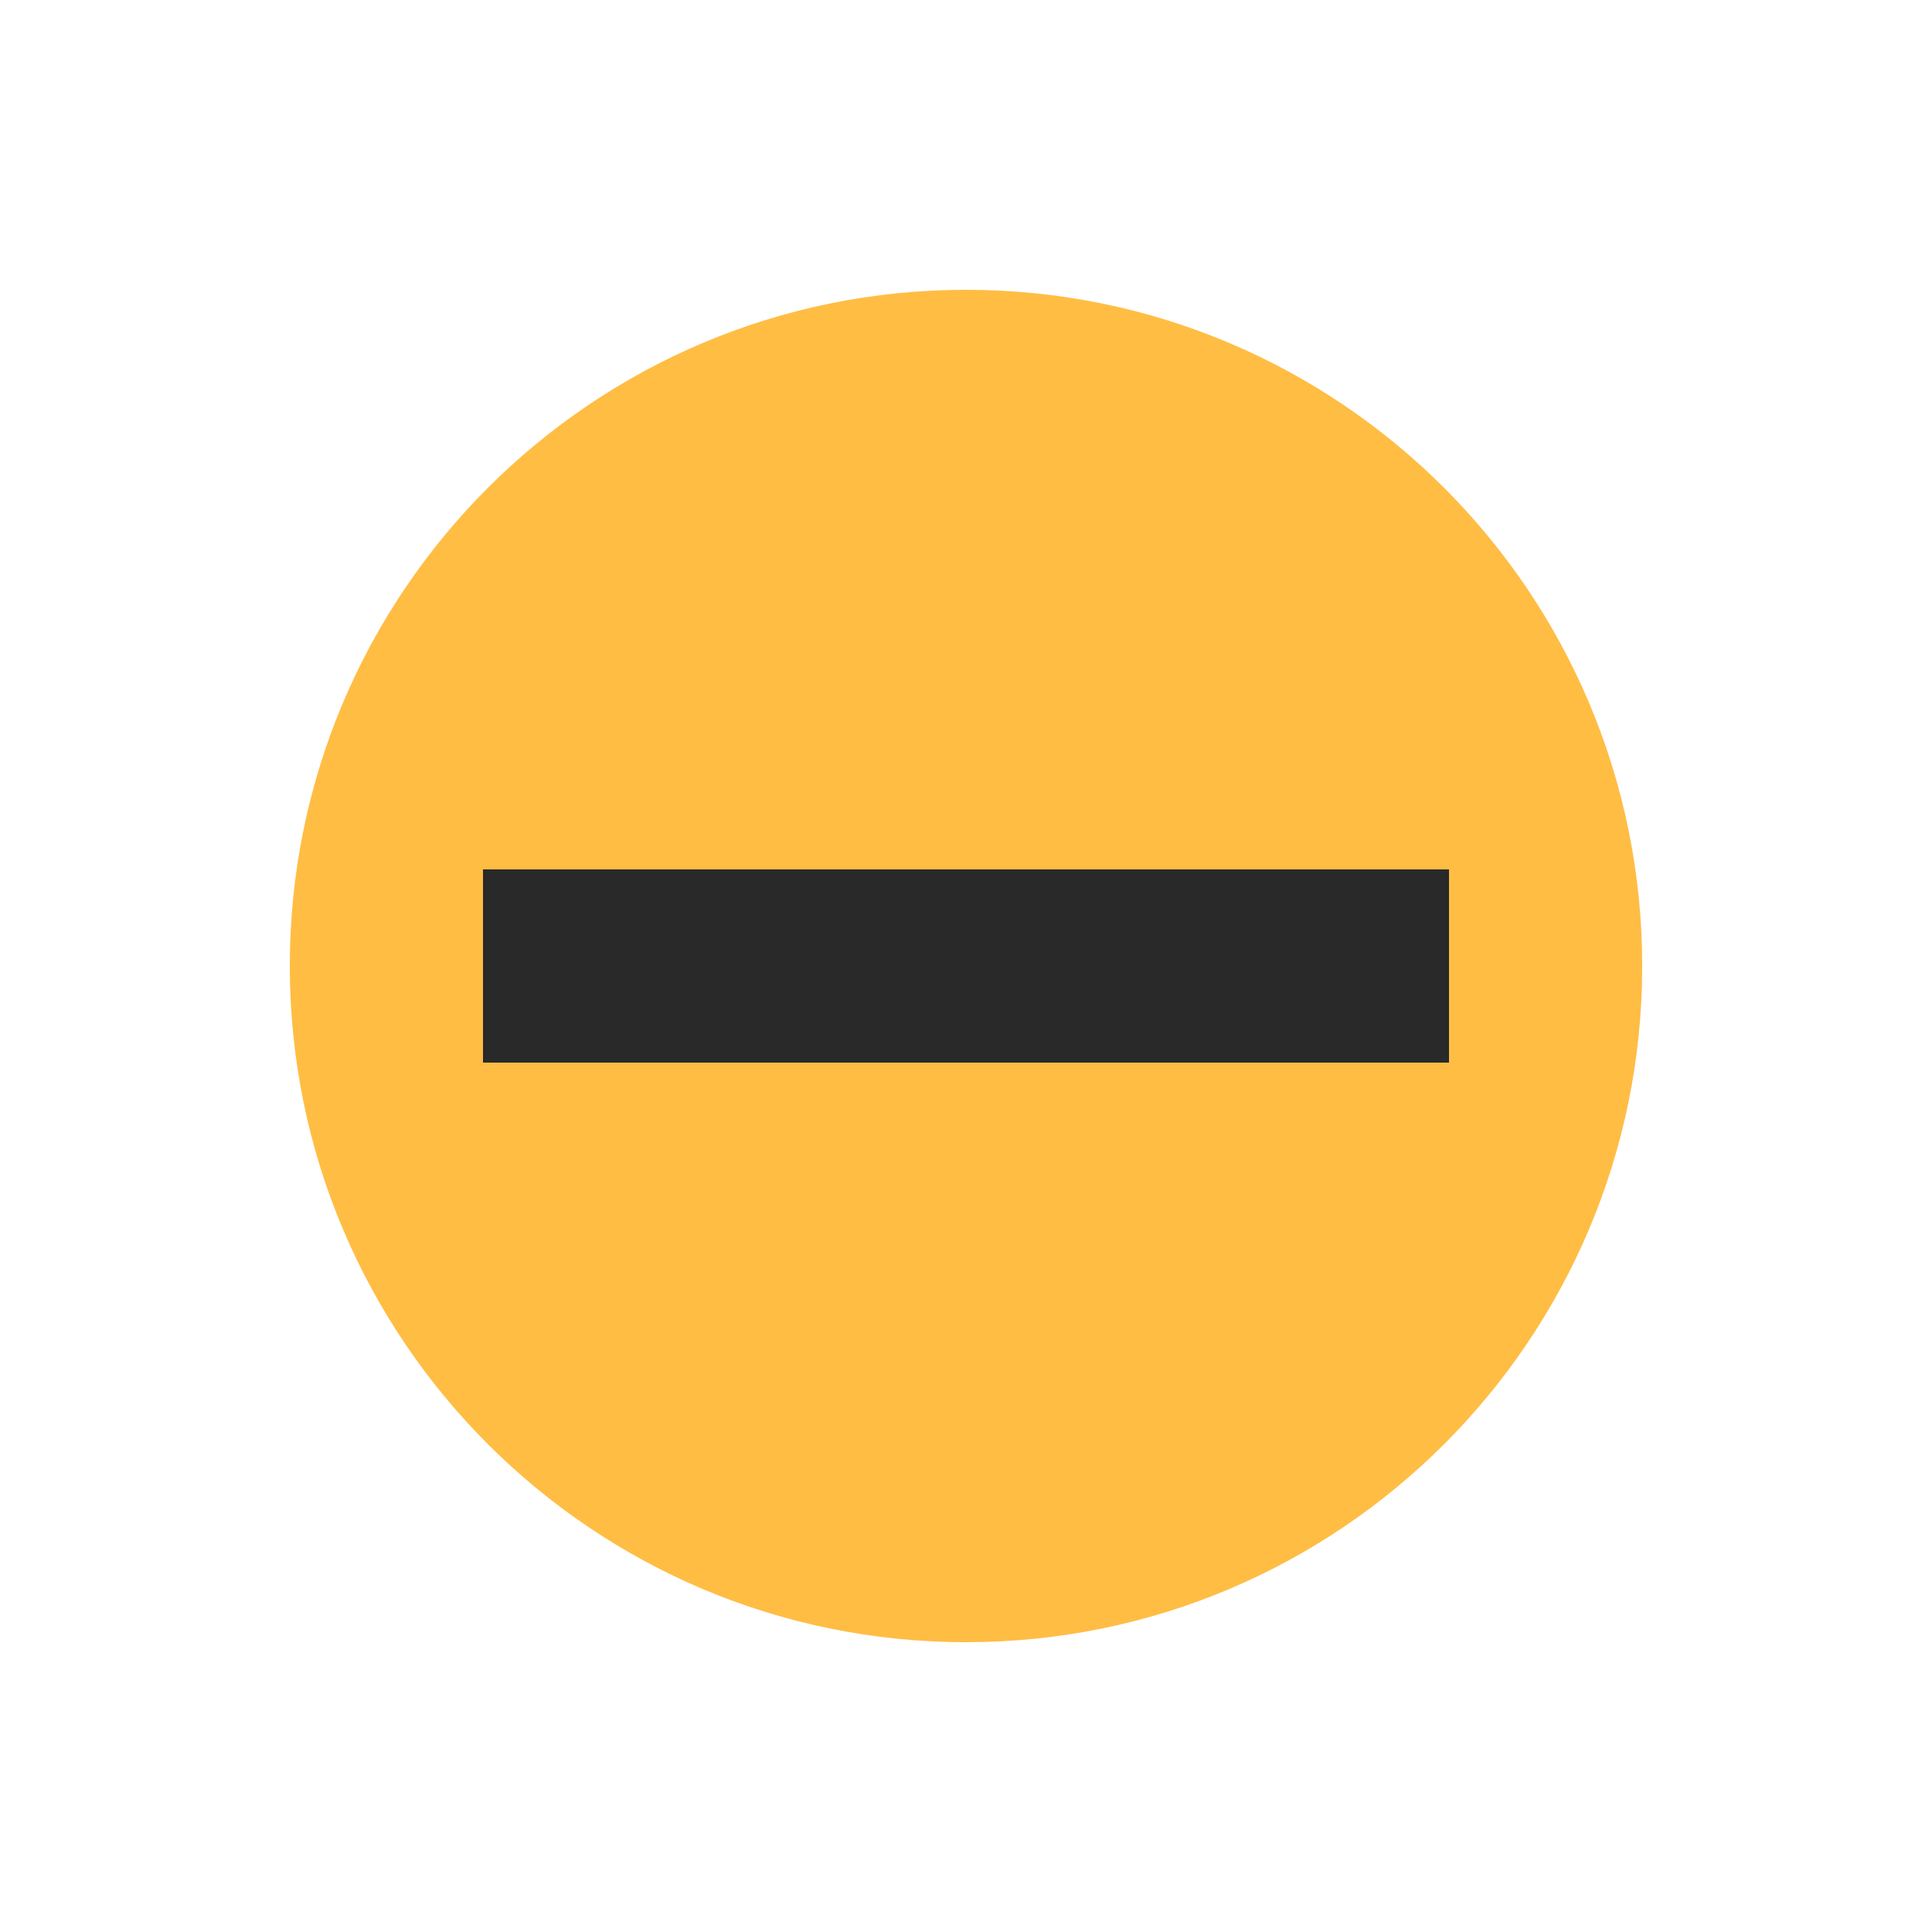
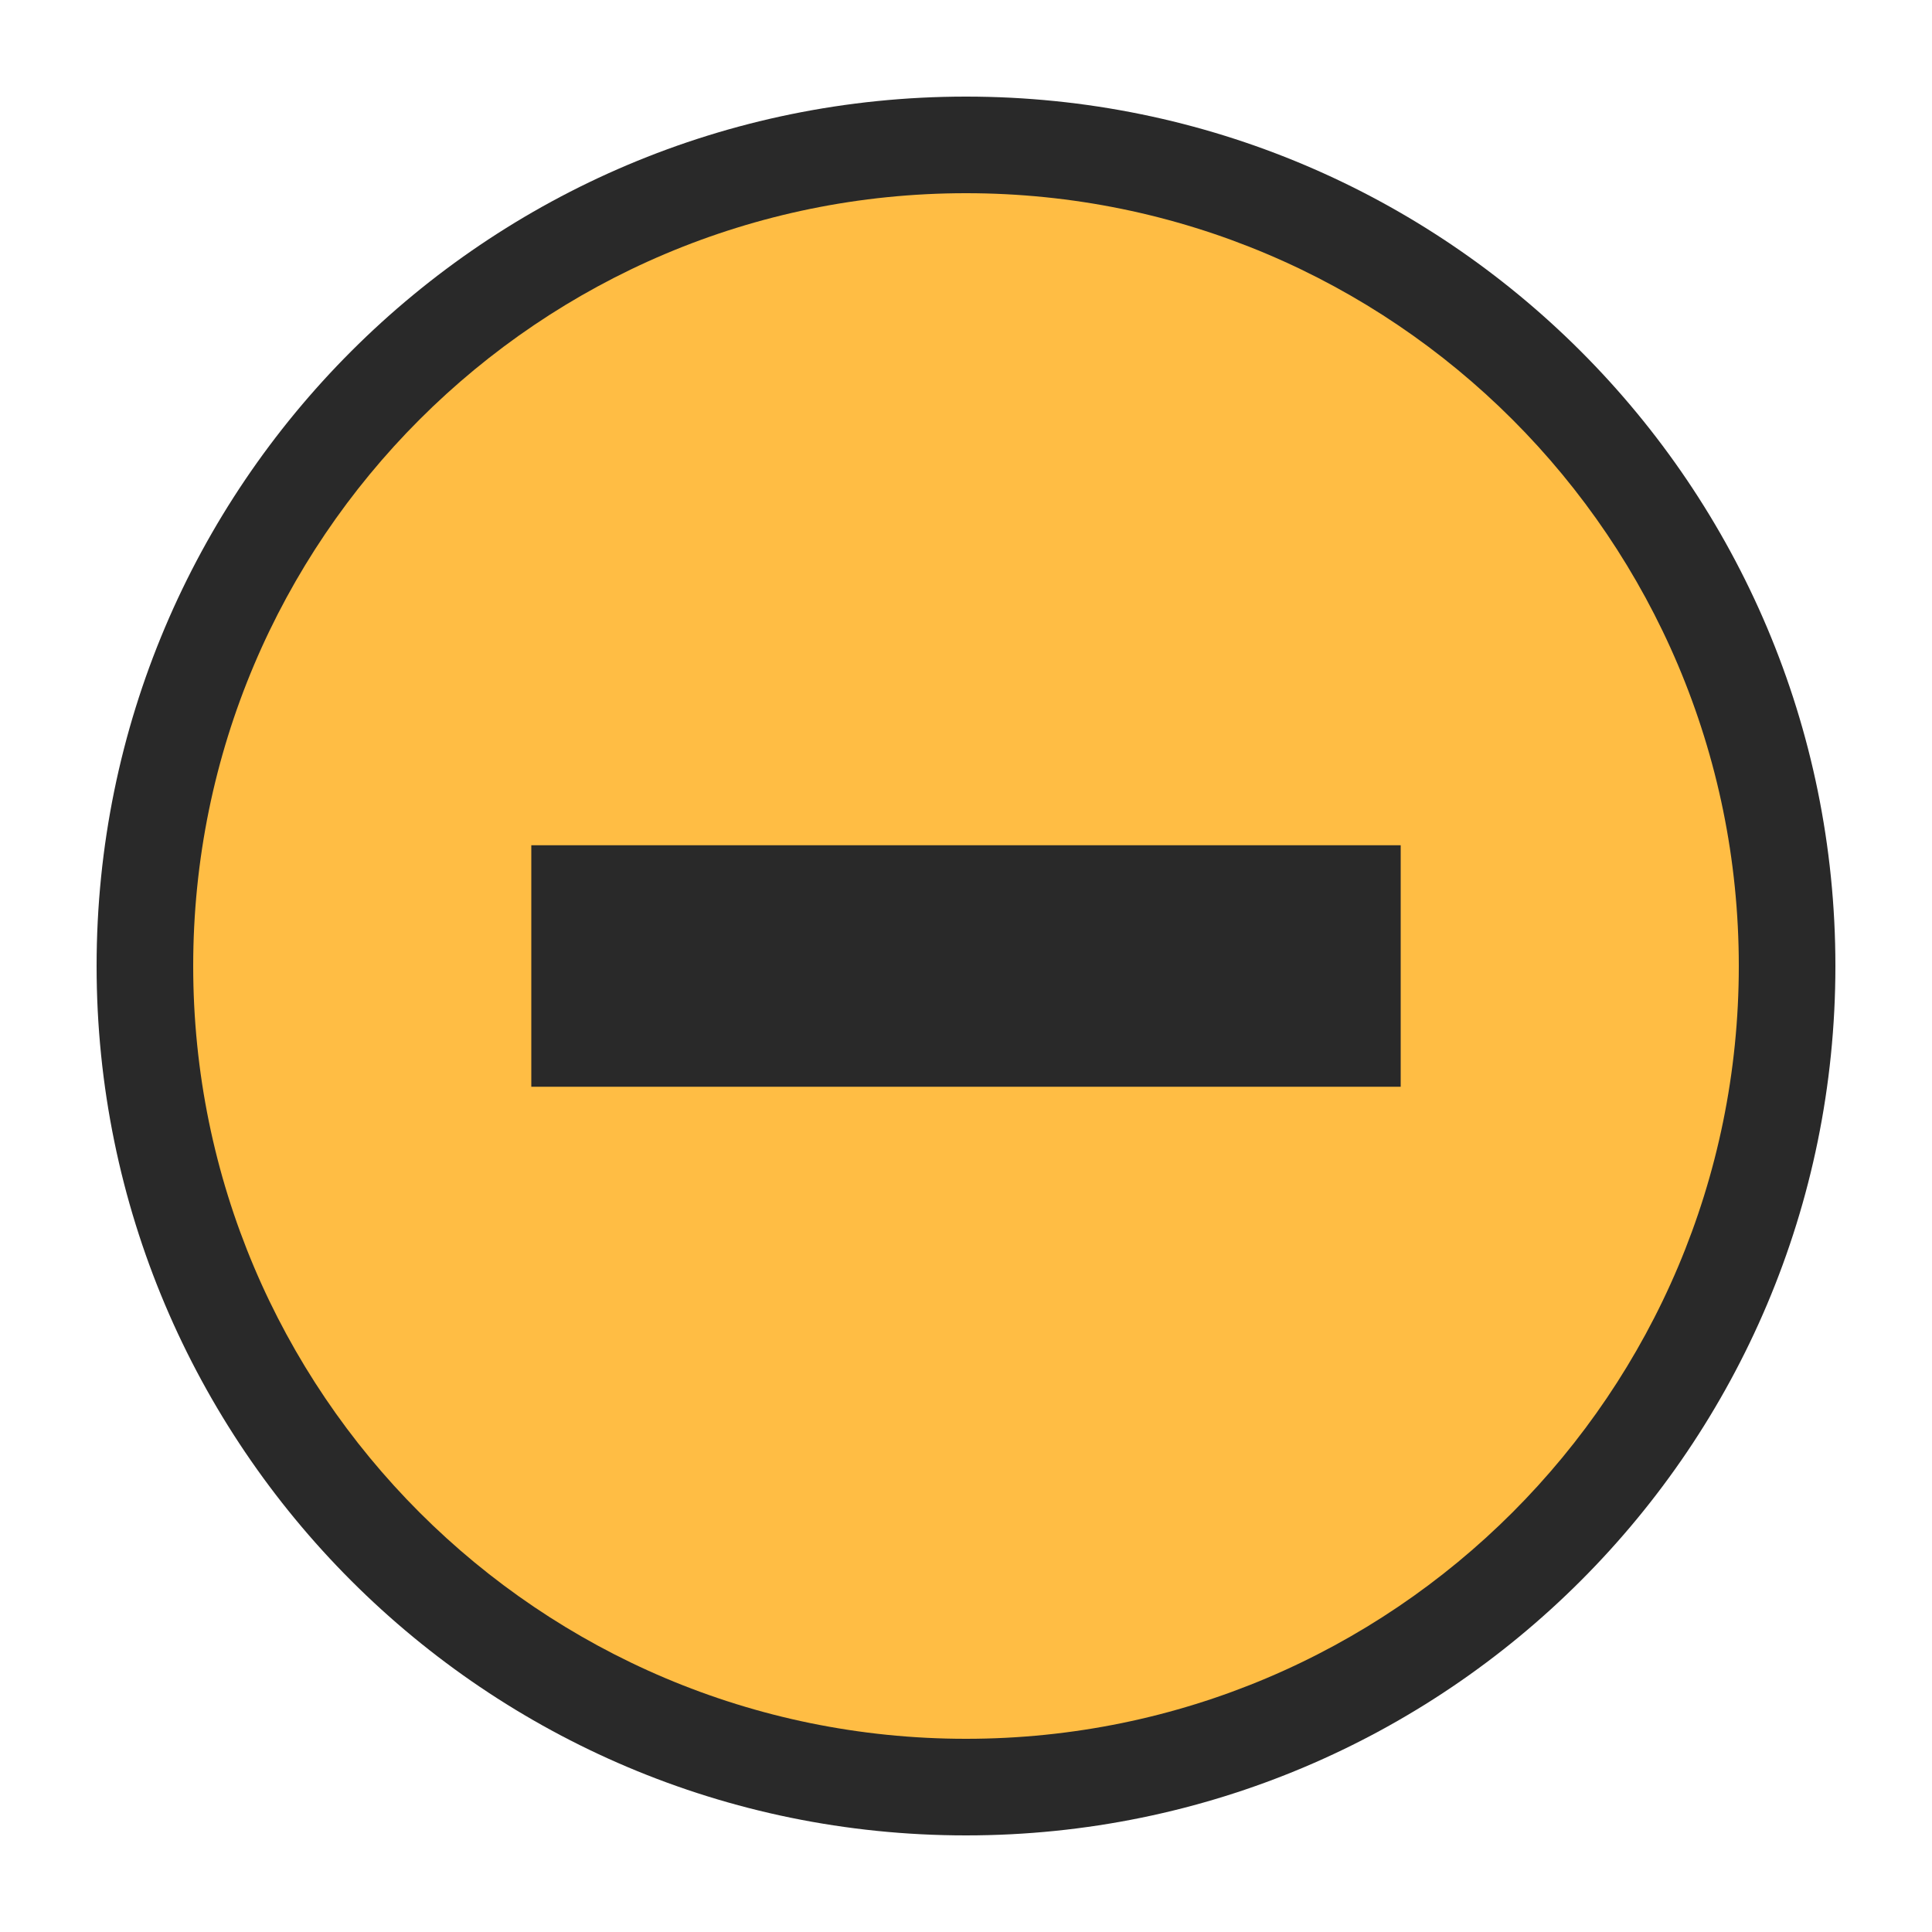
<svg viewBox="0 0 20 20">
  <circle cx="10" cy="10" r="10" fill="#292929" fill-opacity="0" />
-   <circle cx="10" cy="10" r="7" fill="#ffbd44" />
-   <line x1="5" y1="10" x2="15" y2="10" stroke="#292929" stroke-width="2" />
+   <circle cx="10" cy="10" r="9" fill="#292929" />
+   <circle cx="10" cy="10" r="8" fill="#ffbd44" />
+   <line x1="5.5" y1="10" x2="14.5" y2="10" stroke="#292929" stroke-width="2.5" />
</svg>
